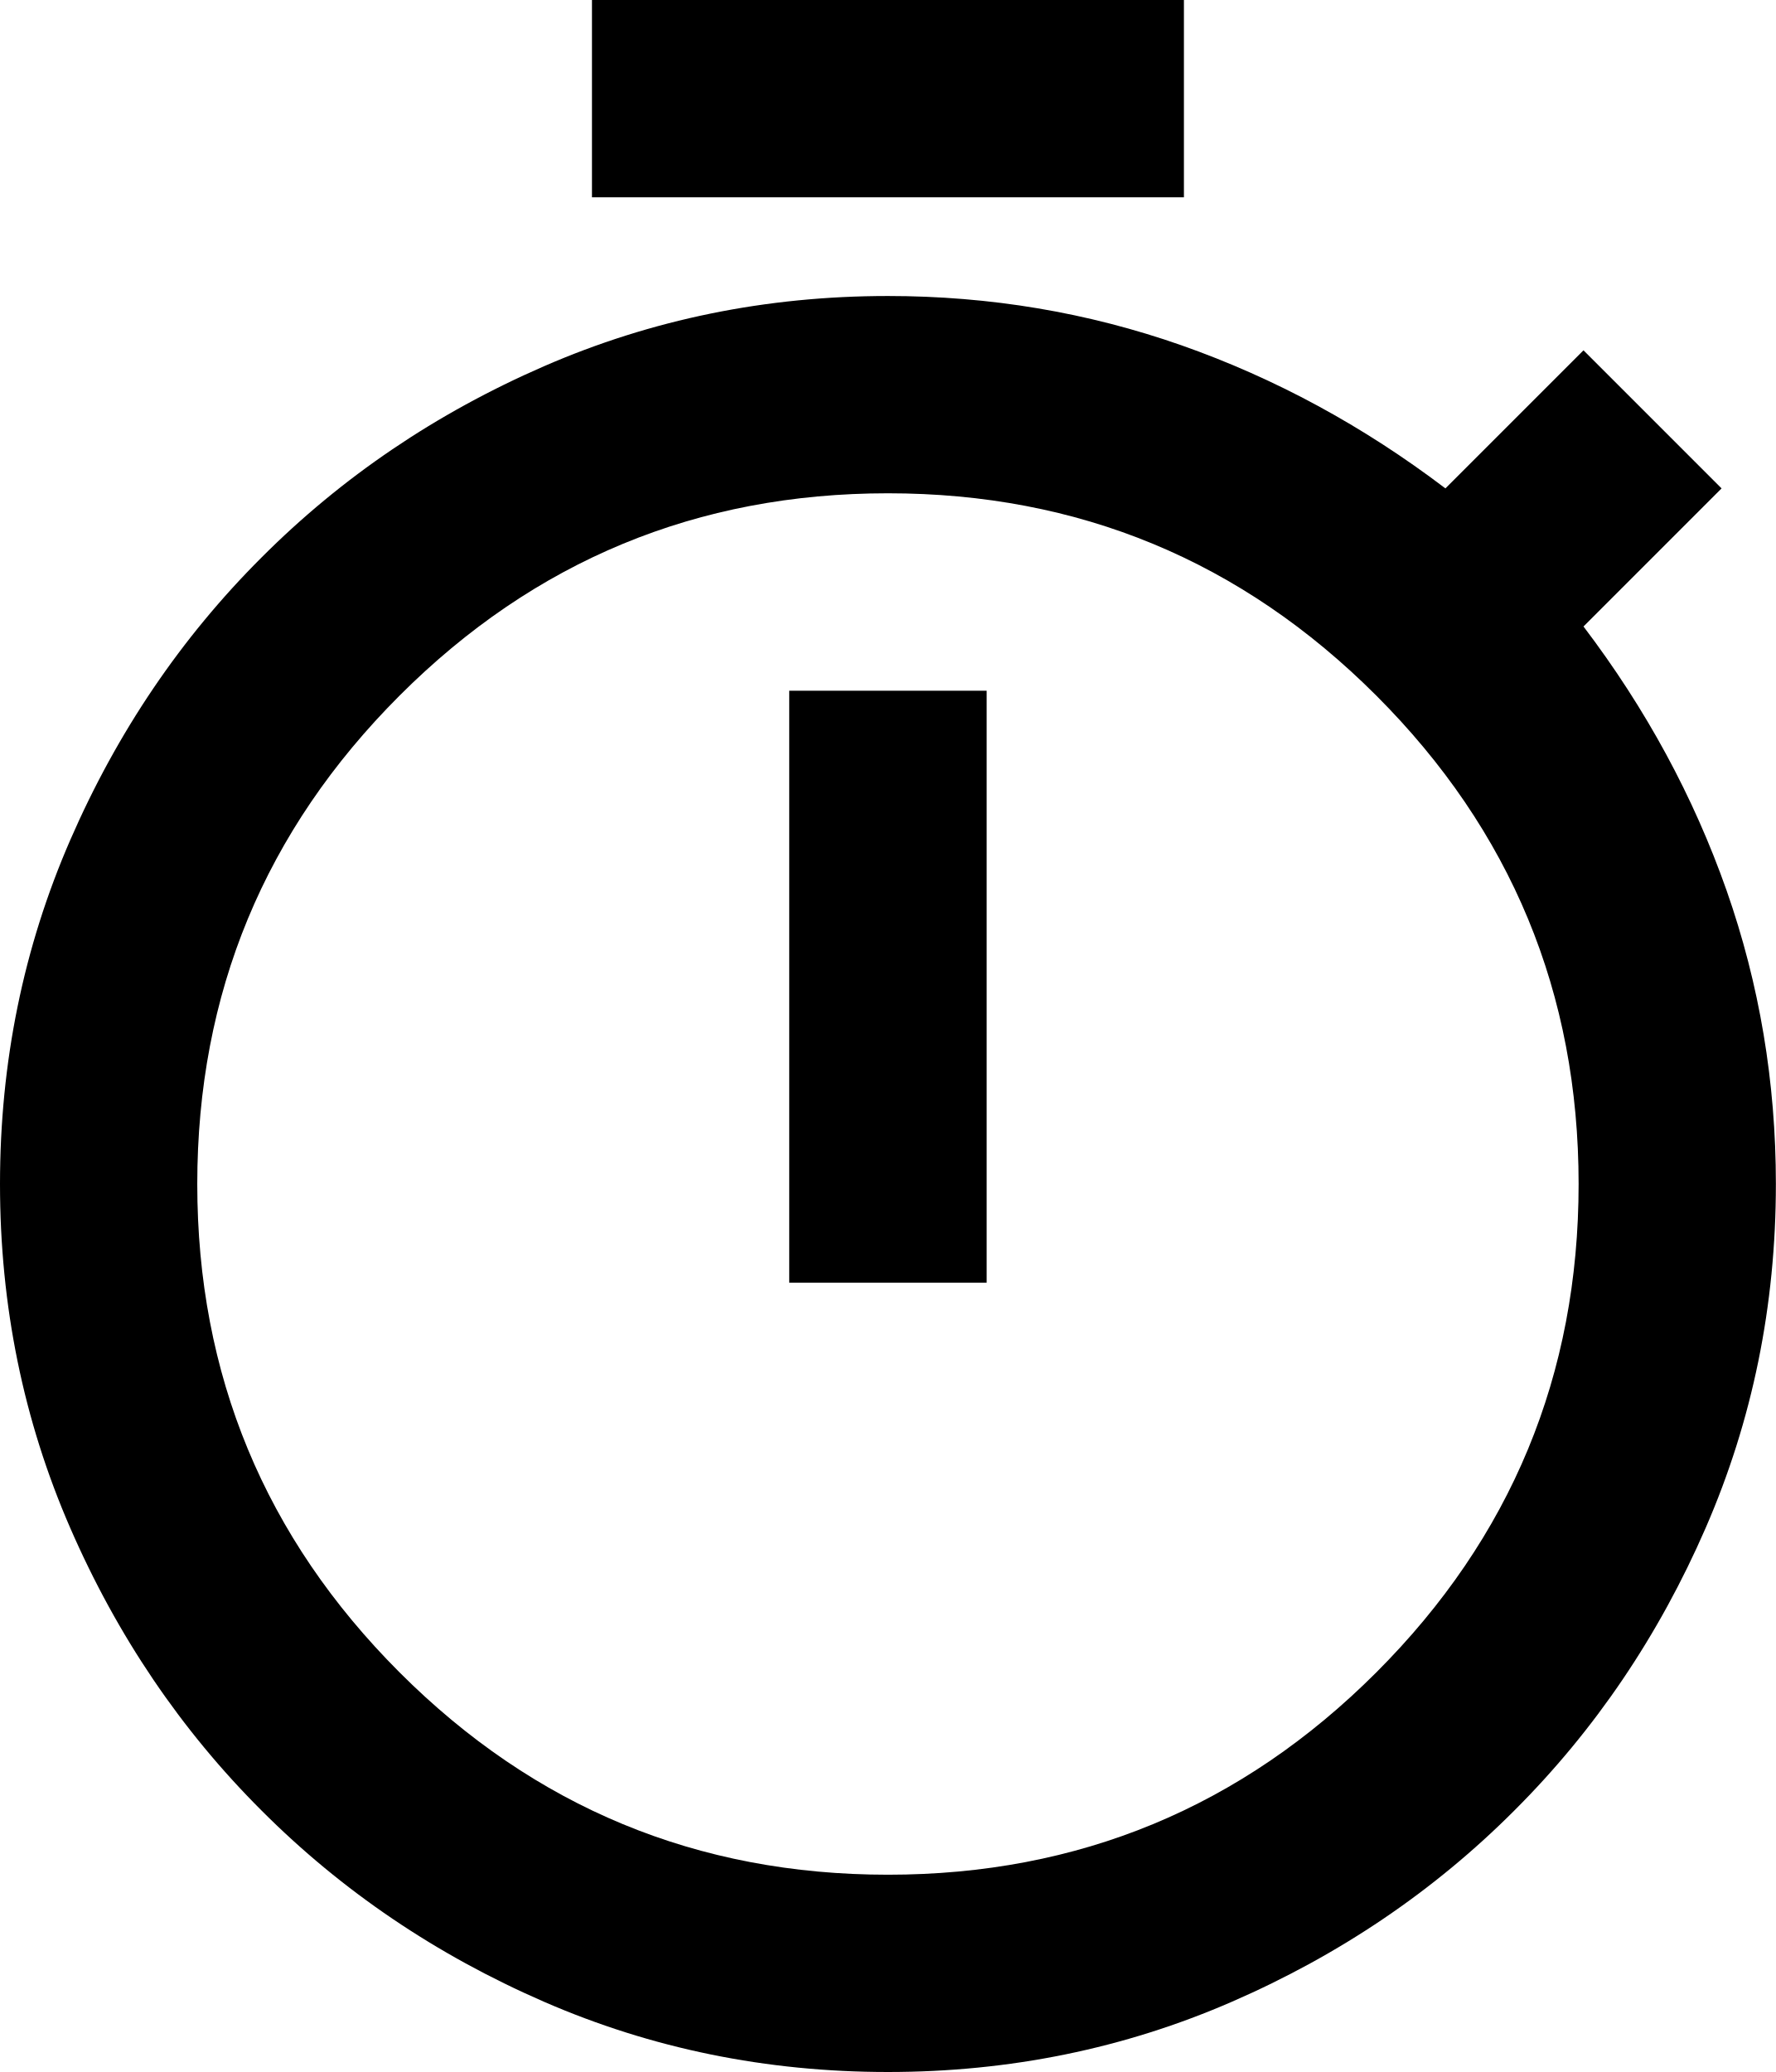
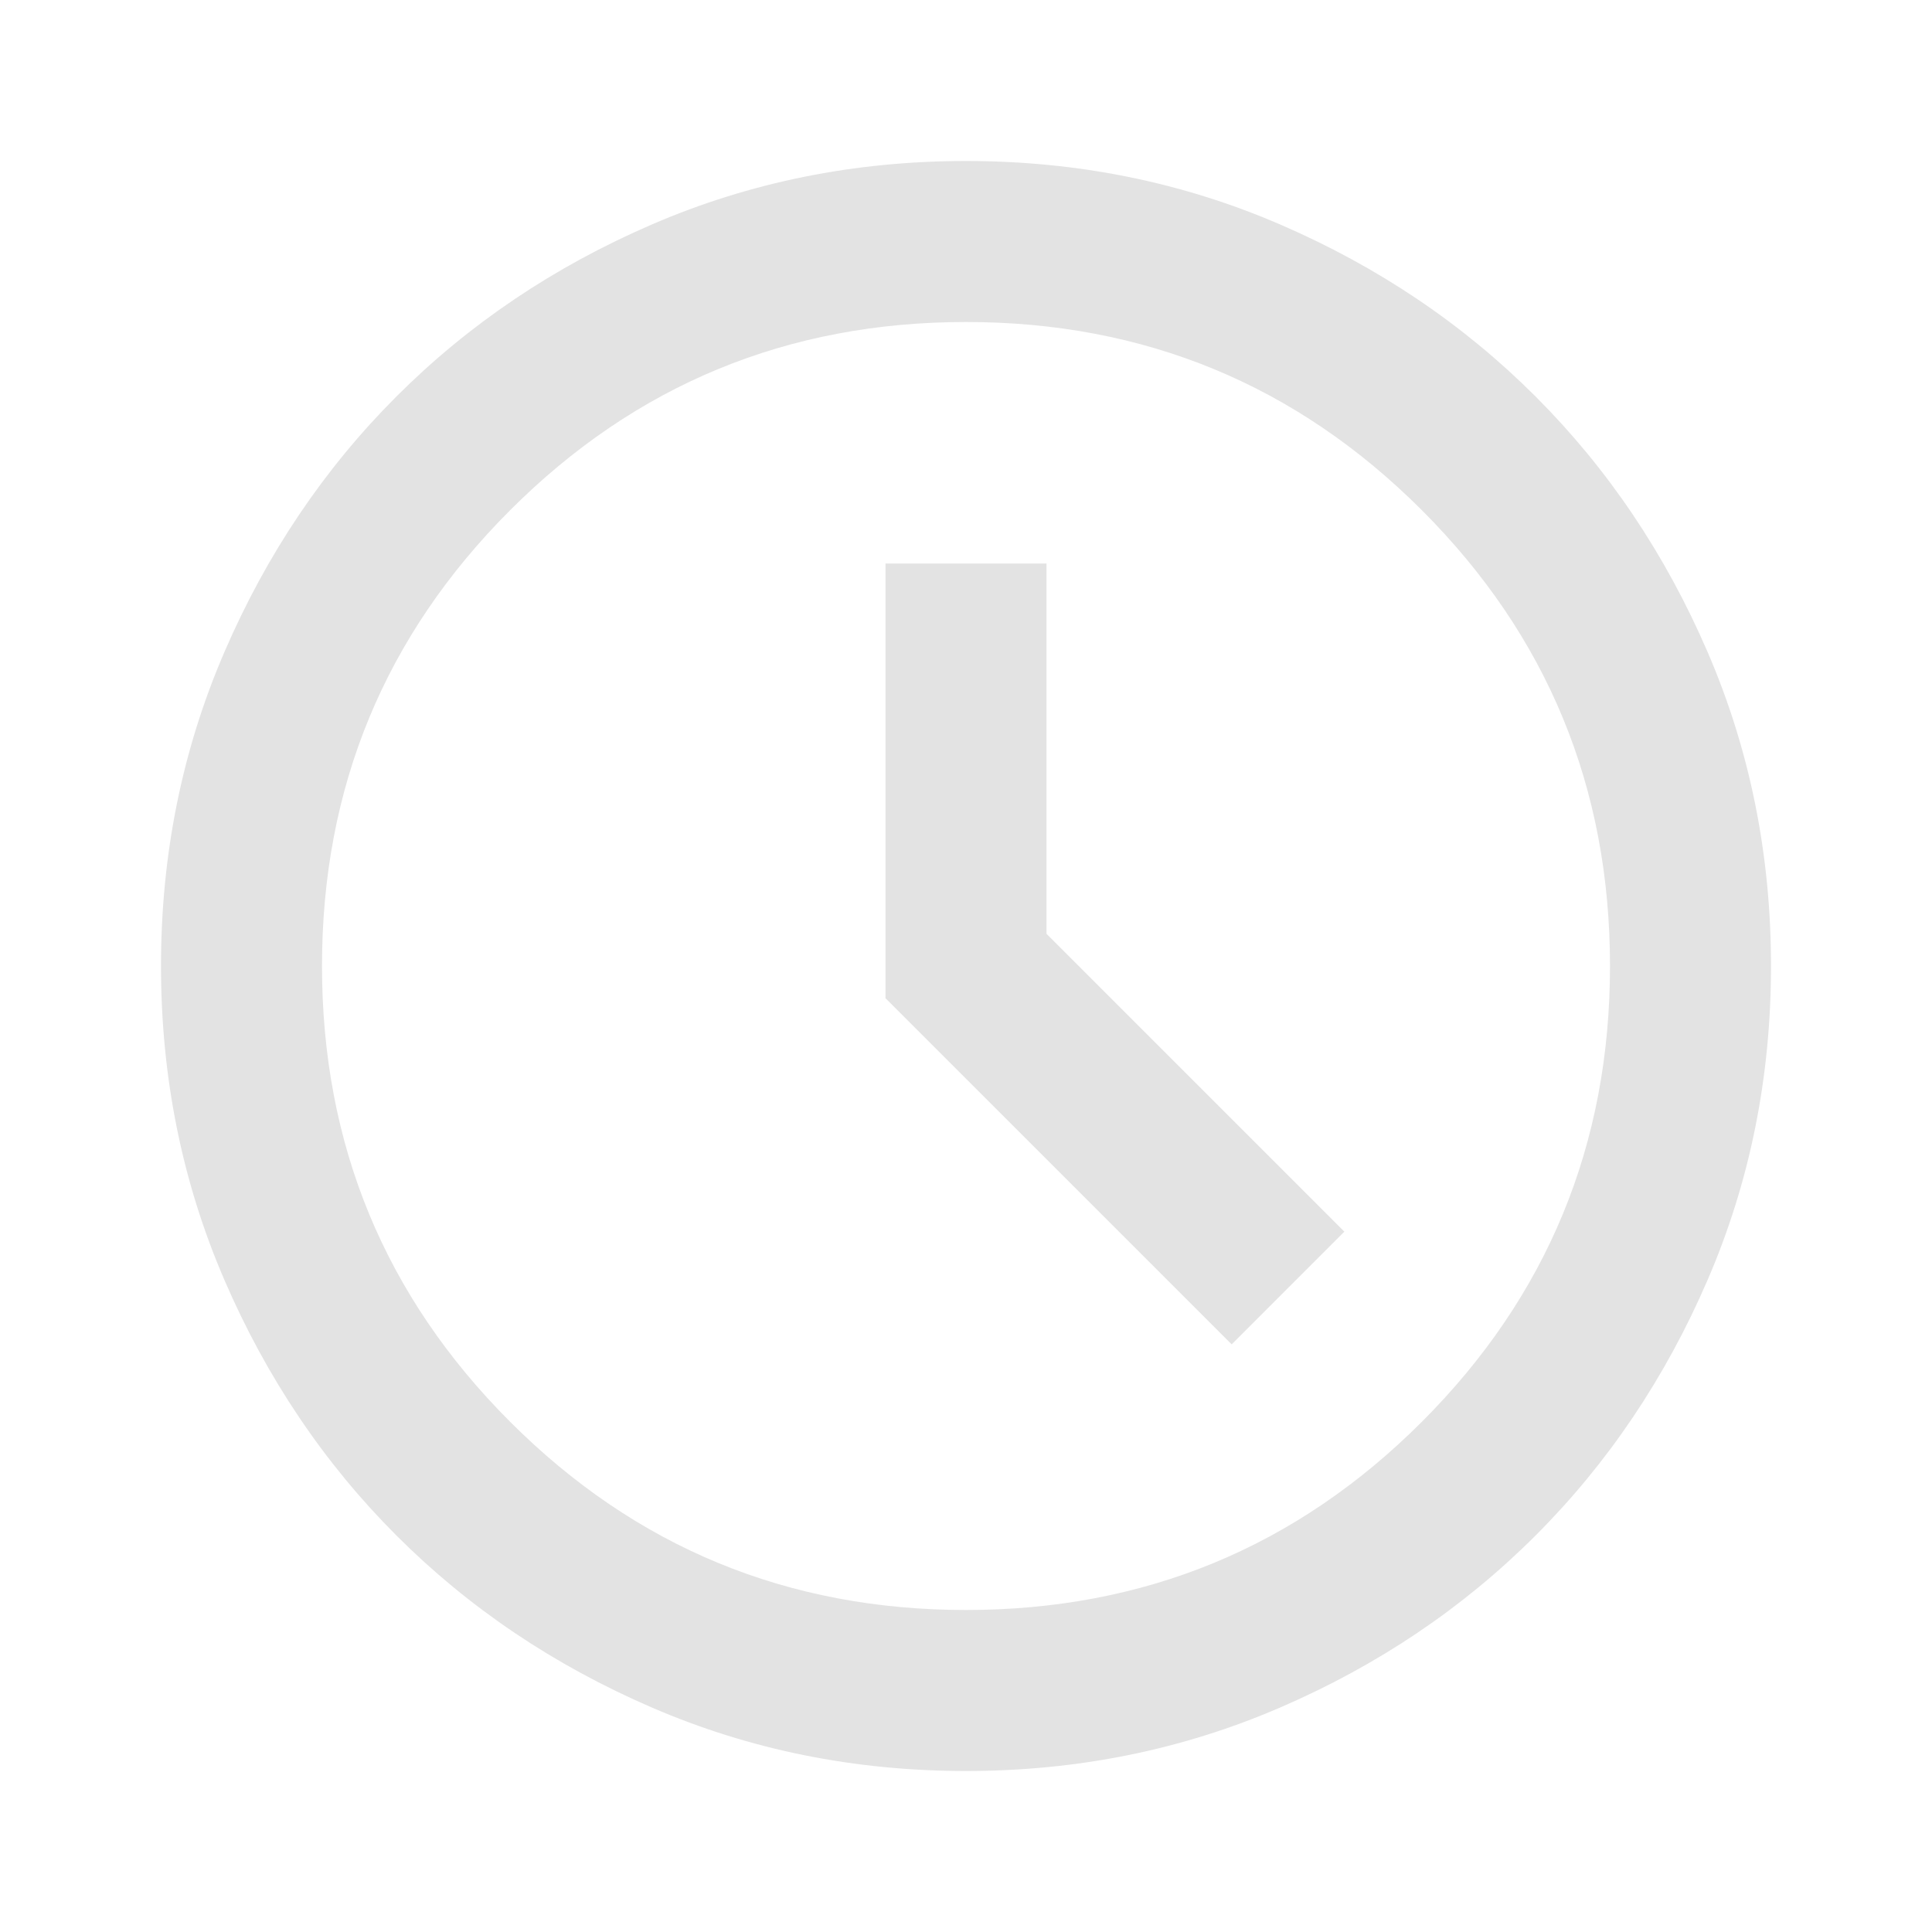
- <svg xmlns="http://www.w3.org/2000/svg" width="12" height="14" viewBox="0 0 12 14" fill="none">
-   <path d="M4 1.333V0H8V1.333H4ZM5.333 8.667H6.667V4.667H5.333V8.667ZM3.675 13.525C2.947 13.208 2.311 12.778 1.767 12.233C1.222 11.689 0.792 11.053 0.475 10.325C0.158 9.597 0 8.822 0 8C0 7.178 0.158 6.403 0.475 5.675C0.792 4.947 1.222 4.311 1.767 3.767C2.311 3.222 2.947 2.792 3.675 2.475C4.403 2.158 5.178 2 6 2C6.689 2 7.35 2.111 7.983 2.333C8.617 2.556 9.211 2.878 9.767 3.3L10.7 2.367L11.633 3.3L10.7 4.233C11.122 4.789 11.444 5.383 11.667 6.017C11.889 6.65 12 7.311 12 8C12 8.822 11.842 9.597 11.525 10.325C11.208 11.053 10.778 11.689 10.233 12.233C9.689 12.778 9.053 13.208 8.325 13.525C7.597 13.842 6.822 14 6 14C5.178 14 4.403 13.842 3.675 13.525ZM9.3 11.3C10.211 10.389 10.667 9.289 10.667 8C10.667 6.711 10.211 5.611 9.3 4.7C8.389 3.789 7.289 3.333 6 3.333C4.711 3.333 3.611 3.789 2.7 4.7C1.789 5.611 1.333 6.711 1.333 8C1.333 9.289 1.789 10.389 2.7 11.3C3.611 12.211 4.711 12.667 6 12.667C7.289 12.667 8.389 12.211 9.3 11.3Z" fill="black" />
+ <svg xmlns="http://www.w3.org/2000/svg" height="24px" viewBox="0 -960 960 960" width="24px" fill="#e3e3e3">
+   <path d="m612-292 56-56-148-148v-184h-80v216l172 172ZM480-80q-83 0-156-31.5T197-197q-54-54-85.5-127T80-480q0-83 31.5-156T197-763q54-54 127-85.5T480-880q83 0 156 31.5T763-763q54 54 85.5 127T880-480q0 83-31.5 156T763-197q-54 54-127 85.5T480-80Zm0-400Zm0 320q133 0 226.5-93.5T800-480q0-133-93.5-226.5T480-800q-133 0-226.5 93.5T160-480q0 133 93.5 226.5T480-160Z" />
</svg>
